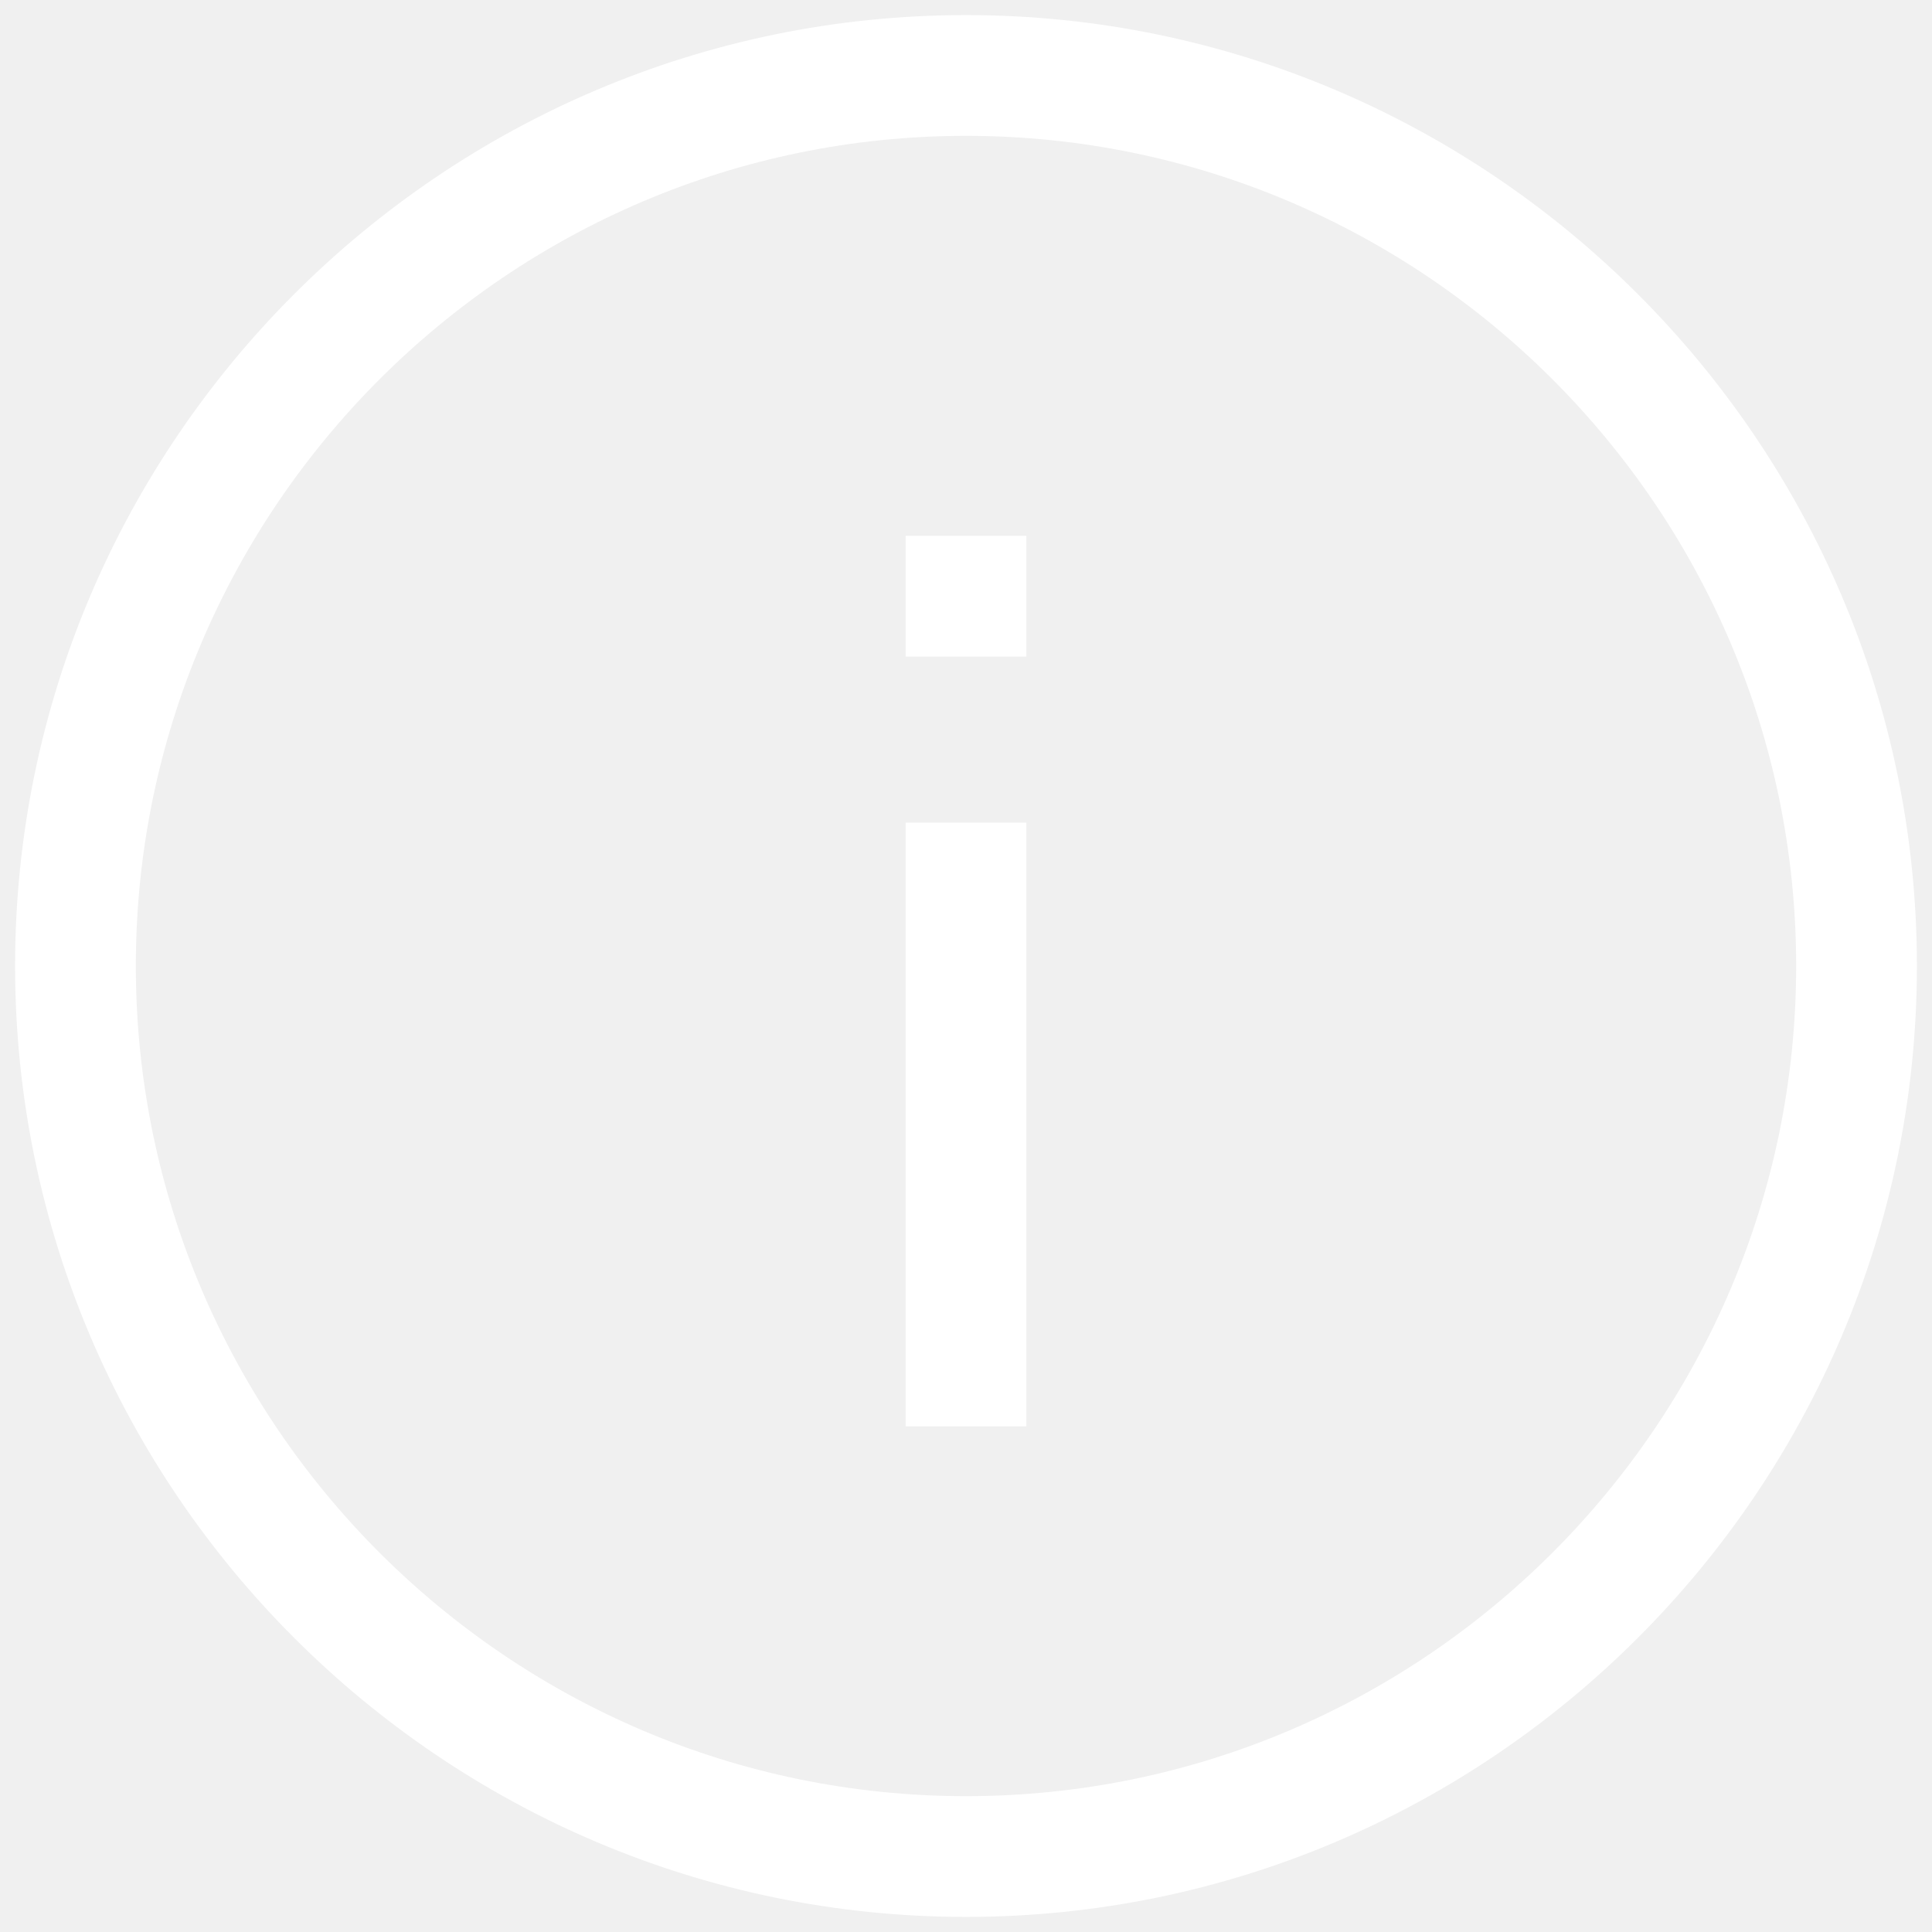
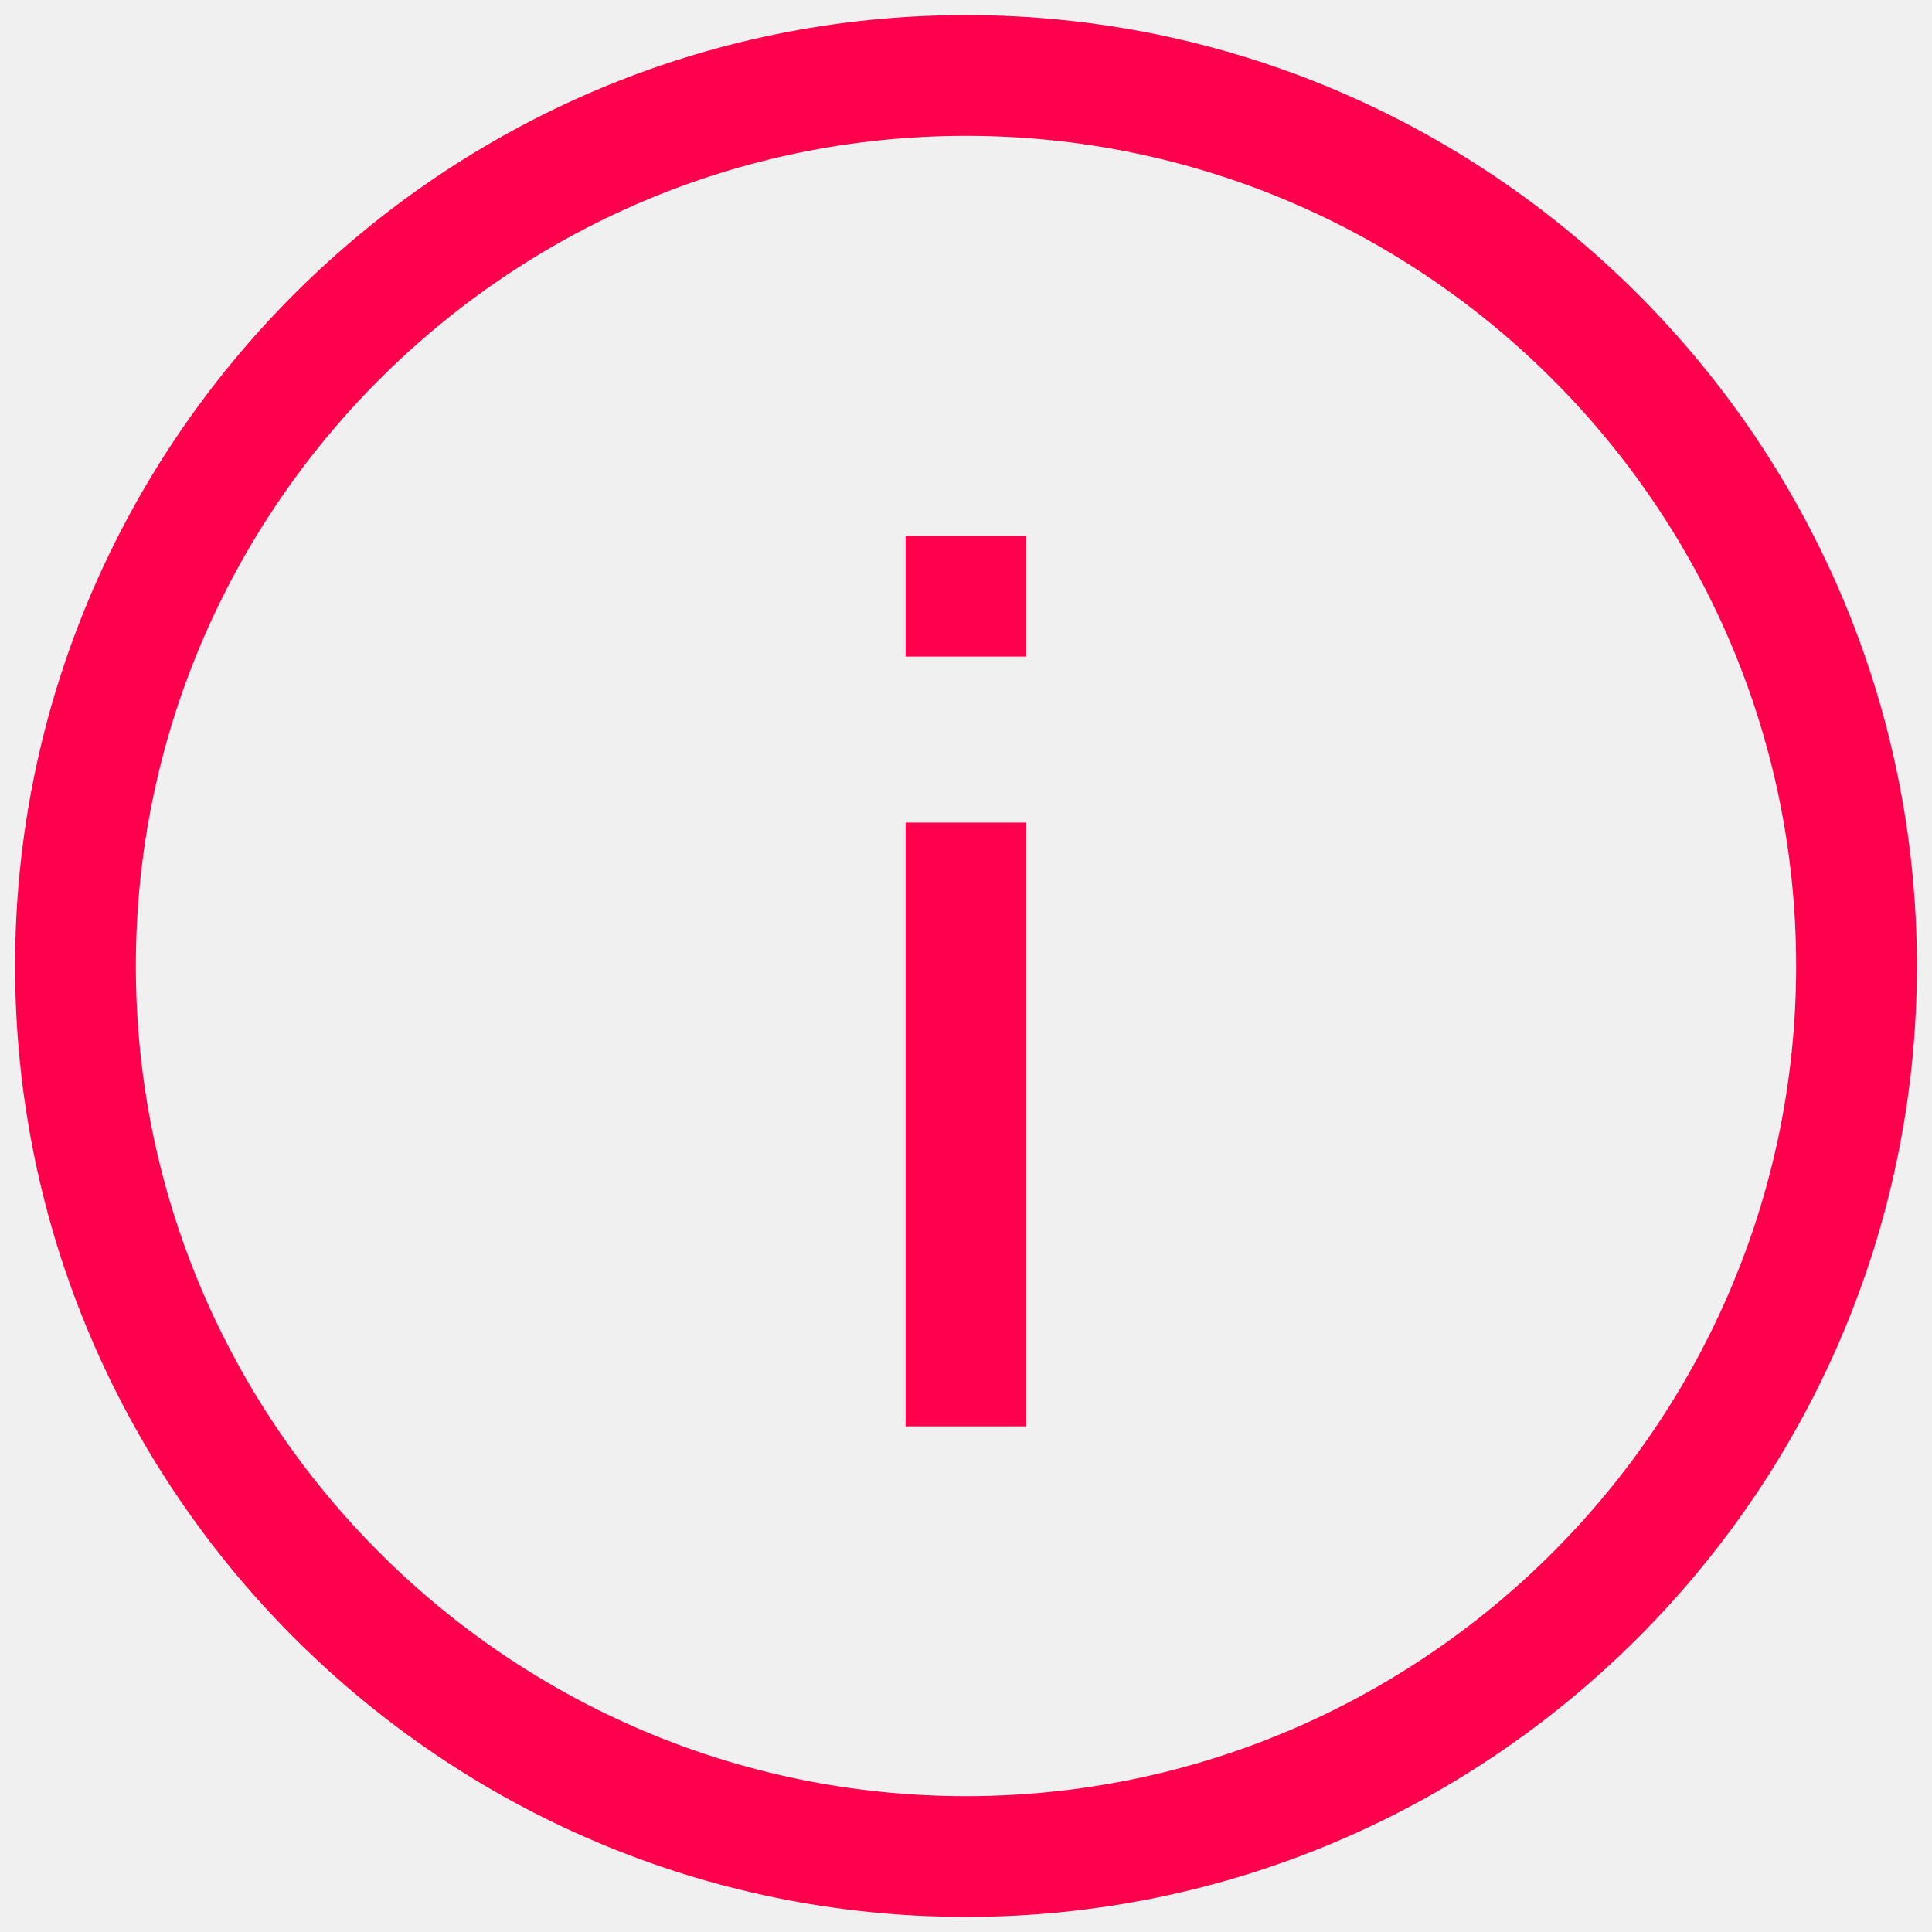
- <svg xmlns="http://www.w3.org/2000/svg" id="Layer_1" fill="white" style="enable-background:new 0 0 128 128;" version="1.1" viewBox="0 0 128 128" xml:space="preserve">
+ <svg xmlns="http://www.w3.org/2000/svg" id="Layer_1" fill="#ff004d" style="enable-background:new 0 0 128 128;" version="1.1" viewBox="0 0 128 128" xml:space="preserve">
  <g>
    <path d="M64,1C29.3,1,1,29.3,1,64s28.3,63,63,63s63-28.3,63-63S98.7,1,64,1z M64,119C33.7,119,9,94.3,9,64S33.7,9,64,9   s55,24.7,55,55S94.3,119,64,119z" />
    <rect height="40" width="8" x="60" y="54.5" />
    <rect height="8" width="8" x="60" y="35.5" />
  </g>
</svg>
